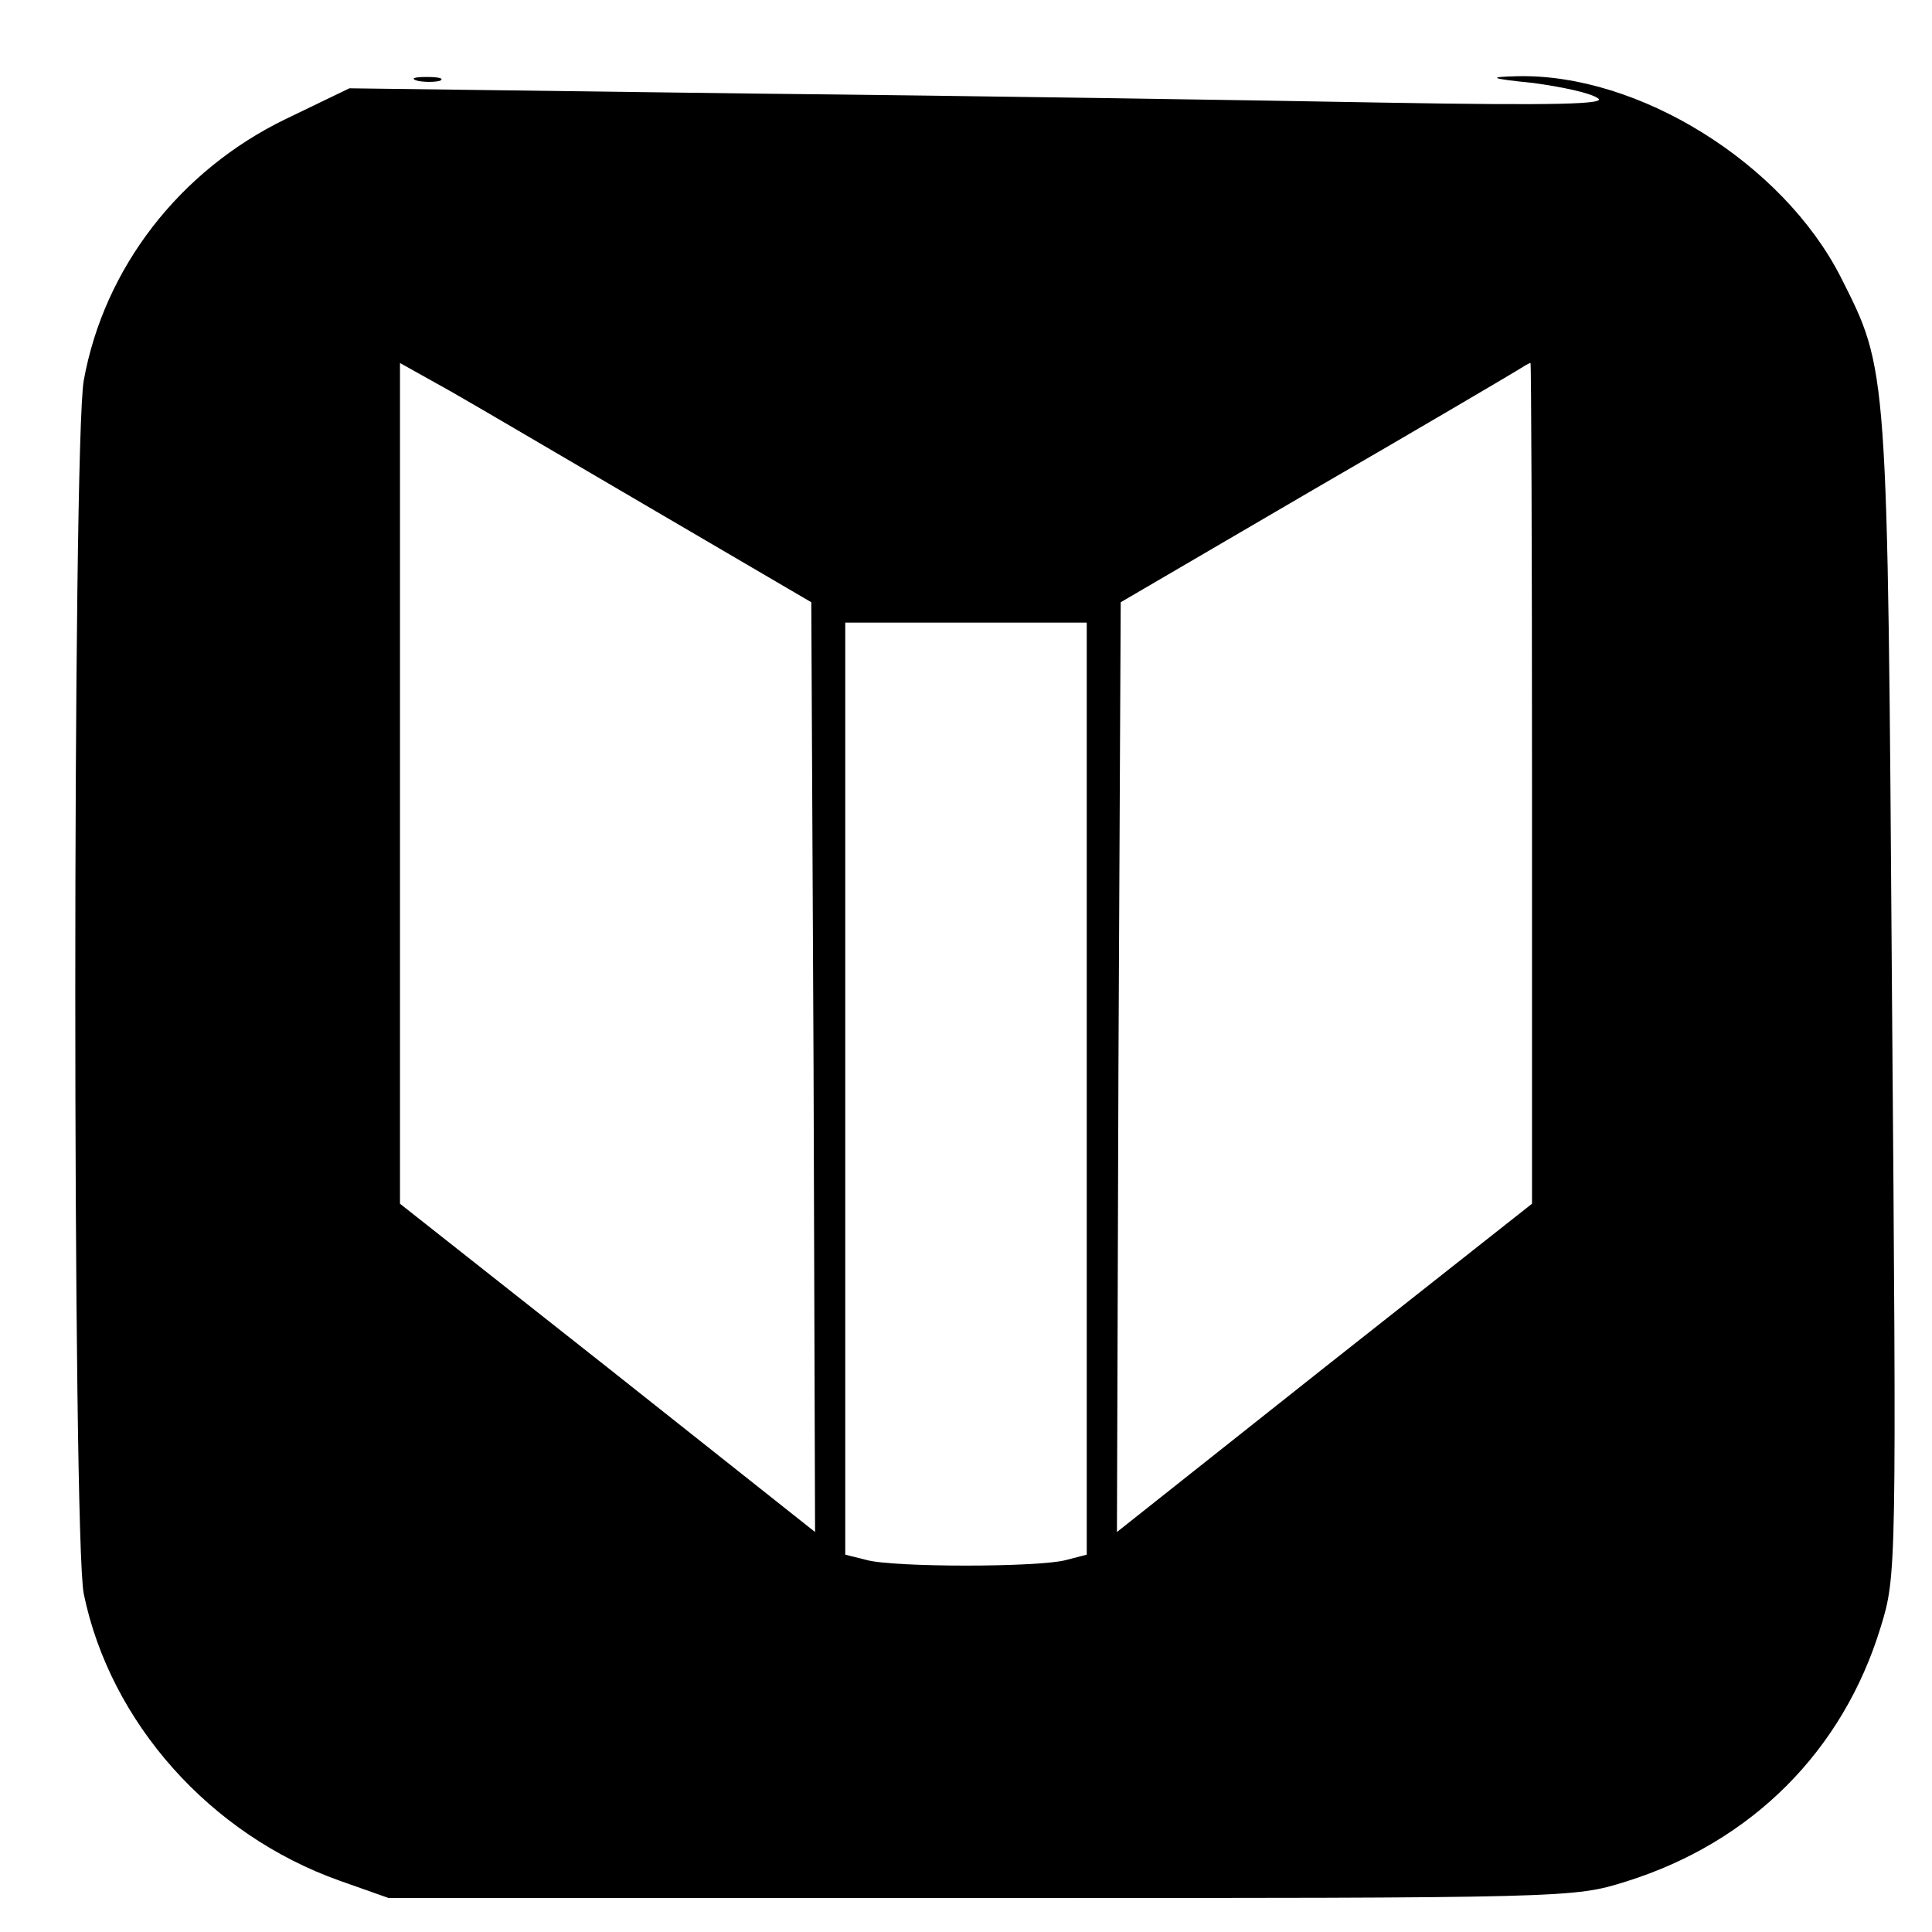
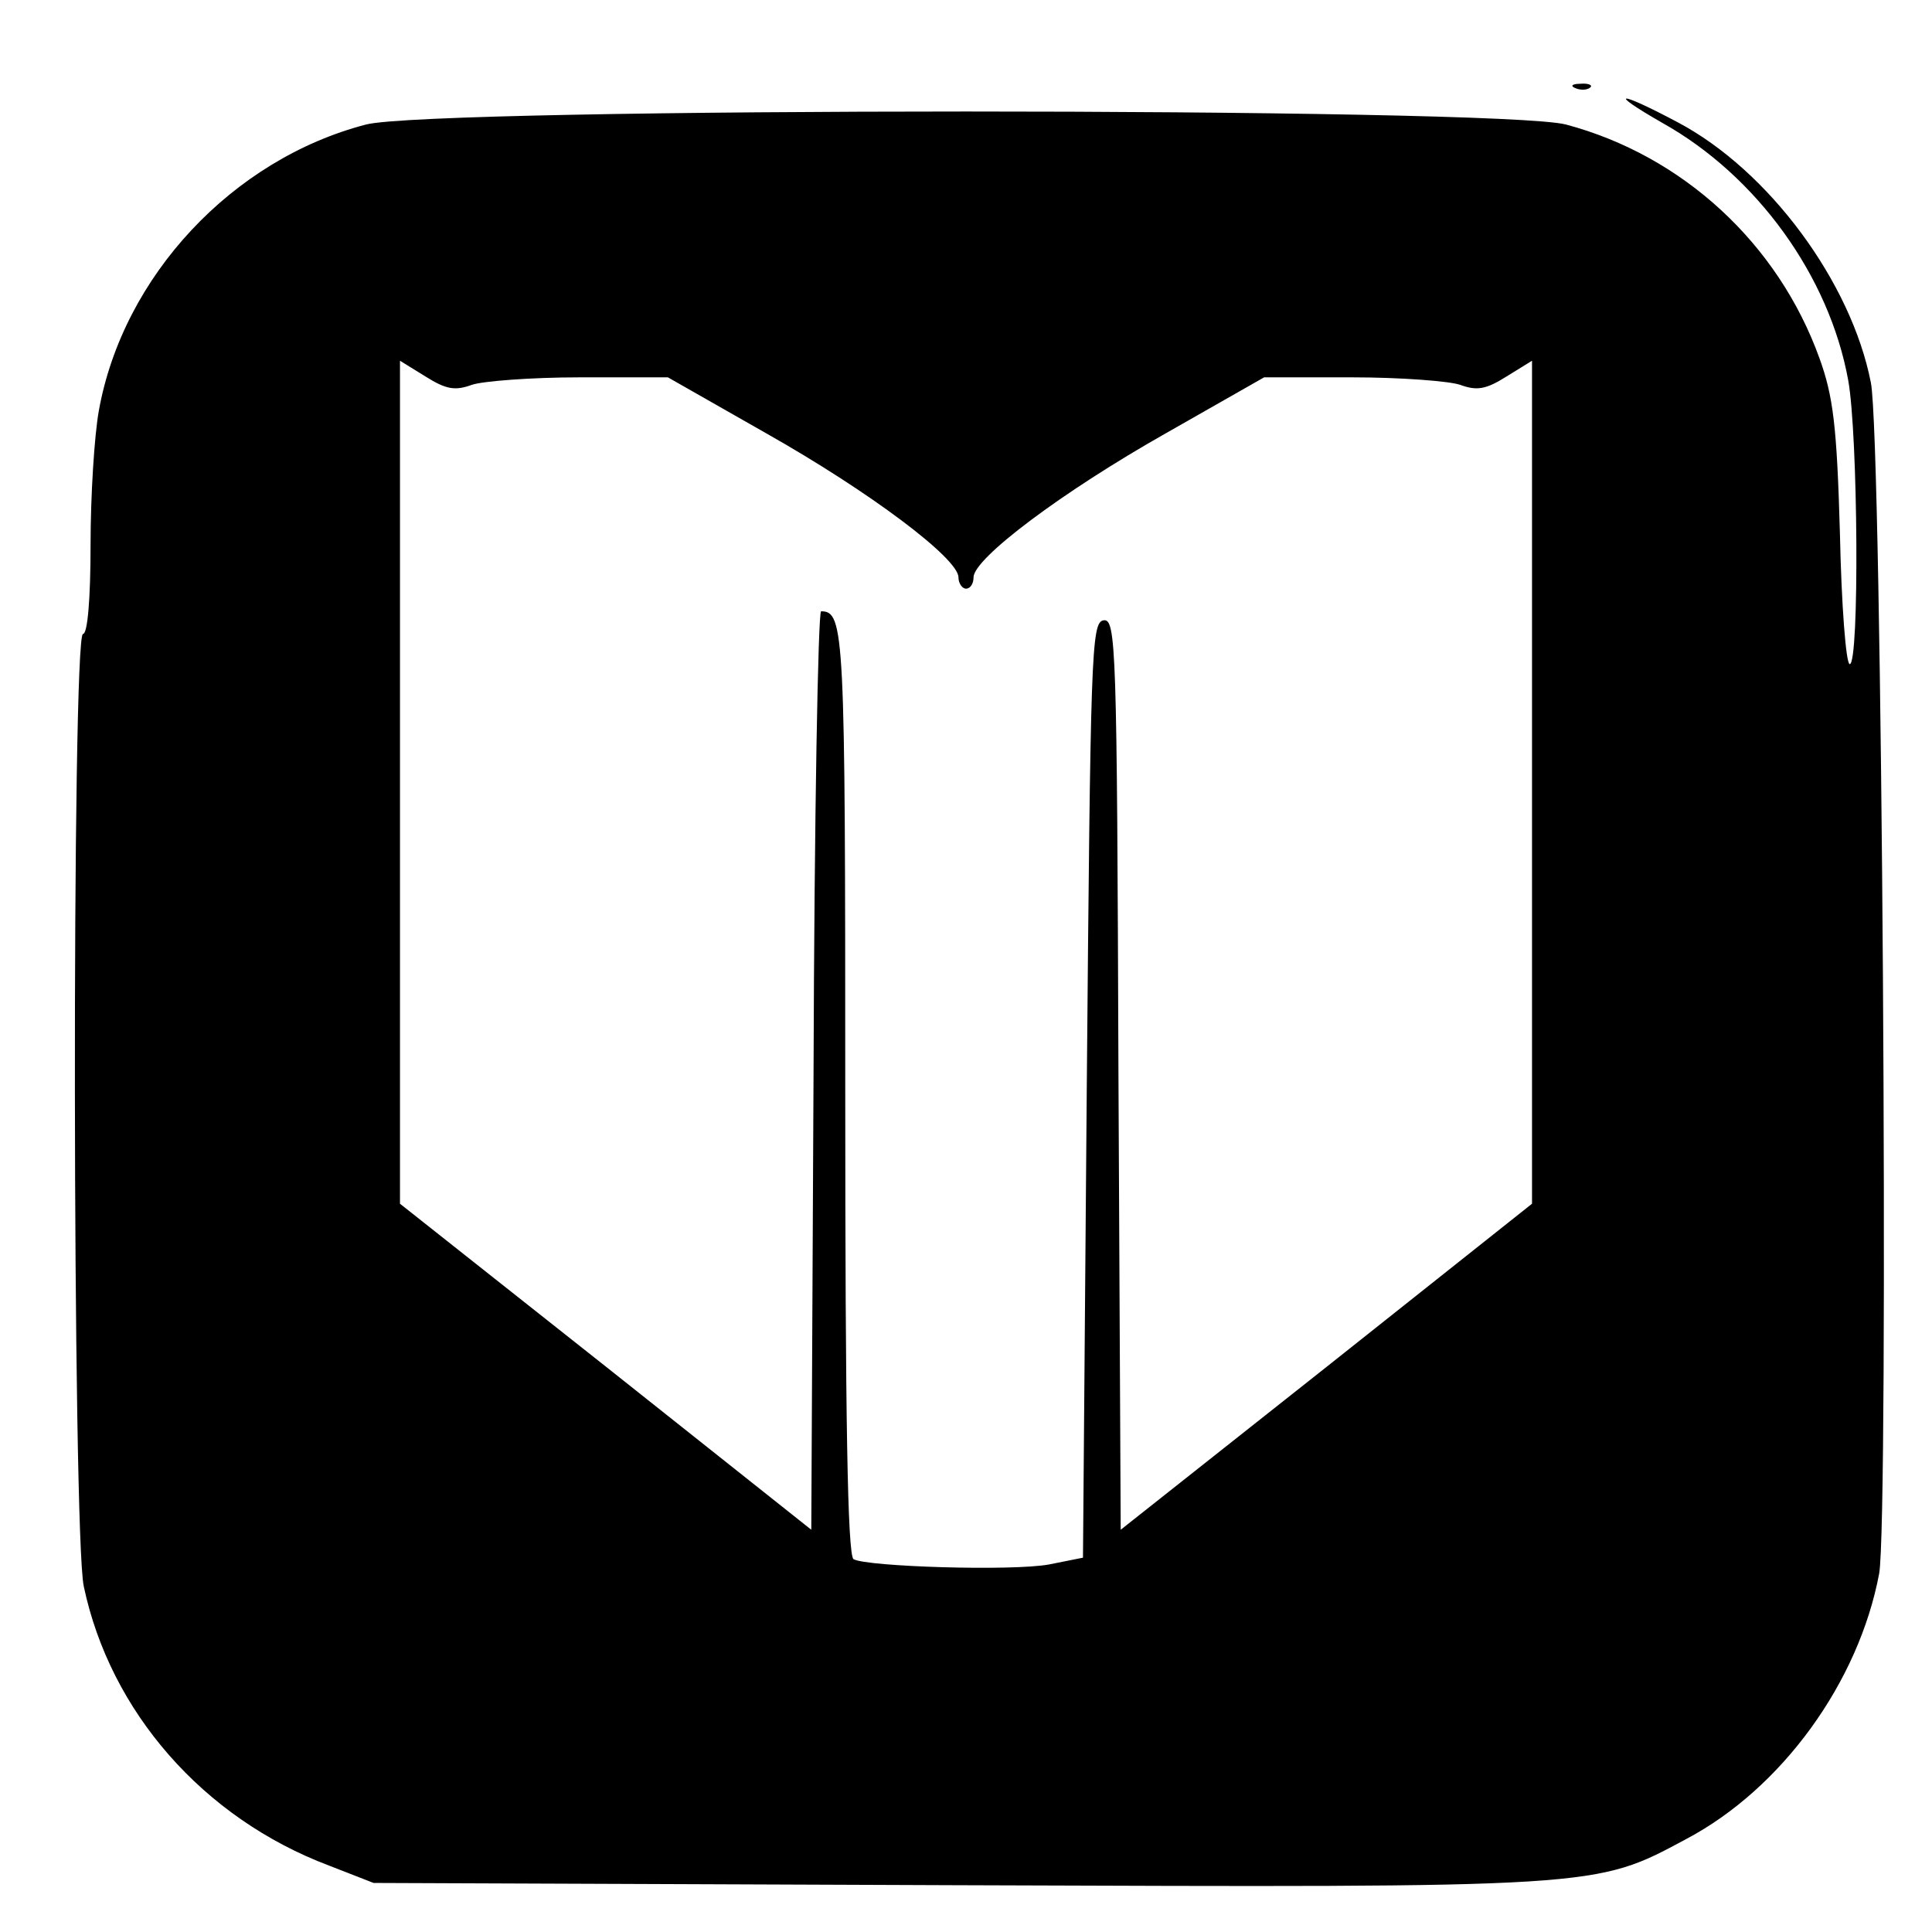
<svg xmlns="http://www.w3.org/2000/svg" version="1.0" width="256pt" height="256pt" viewBox="0 0 256 256" preserveAspectRatio="xMidYMid meet">
  <g transform="translate(0,256) scale(0.1,-0.1)" fill="#000000" stroke="none">
-     <path d="M553 2453 c9 -2 23 -2 30 0 6 3 -1 5 -18 5 -16 0 -22 -2 -12 -5z" />
-     <path d="M2032 2450 c37 -5 75 -13 85 -20 14 -8 -54 -10 -282 -6 -165 3 -541 9 -836 12 l-536 7 -85 -41 c-140 -68 -240 -197 -267 -346 -15 -83 -15 -1535 0 -1608 35 -170 167 -319 339 -380 l65 -23 785 0 c782 0 785 0 855 22 166 52 287 173 337 337 21 68 21 76 15 835 -6 841 -5 829 -68 954 -77 151 -268 270 -429 266 -39 -1 -37 -3 22 -9z m-1162 -568 l205 -120 3 -616 2 -616 -275 218 -275 217 0 557 0 557 68 -38 c37 -21 159 -93 272 -159z m1160 -359 l0 -558 -275 -217 -275 -218 2 616 3 616 255 149 c140 81 262 153 270 158 8 5 16 10 18 10 1 1 2 -250 2 -556z m-590 -405 l0 -618 -27 -7 c-36 -10 -230 -10 -265 0 l-28 7 0 618 0 617 160 0 160 0 0 -617z" />
+     <path d="M2088 2443 c7 -3 16 -2 19 1 4 3 -2 6 -13 5 -11 0 -14 -3 -6 -6z" />
+     <path d="M2203 2397 c125 -70 221 -203 246 -341 13 -72 15 -376 2 -376 -5 0 -11 78 -13 173 -4 143 -9 182 -27 232 -55 153 -182 269 -336 310 -88 23 -1502 23 -1590 0 -177 -46 -322 -201 -354 -379 -6 -33 -11 -113 -11 -178 0 -72 -4 -118 -10 -118 -15 0 -14 -1192 1 -1262 35 -166 158 -307 325 -370 l59 -23 772 -3 c854 -3 846 -4 967 61 127 67 229 208 256 352 13 73 4 1504 -11 1578 -26 133 -135 281 -256 345 -79 42 -95 42 -20 -1z m-1578 -347 c14 5 79 10 143 10 l117 0 130 -74 c138 -78 255 -166 255 -191 0 -8 5 -15 10 -15 6 0 10 7 10 15 0 25 117 113 255 191 l130 74 117 0 c64 0 129 -5 143 -10 22 -8 34 -6 61 11 l34 21 0 -559 0 -558 -272 -216 -273 -216 -3 604 c-2 568 -3 604 -20 601 -16 -3 -17 -44 -22 -623 l-5 -619 -45 -9 c-49 -9 -241 -3 -259 7 -8 5 -11 190 -11 620 0 609 -1 636 -32 636 -4 0 -9 -274 -10 -609 l-3 -608 -272 216 -273 216 0 558 0 559 34 -21 c27 -17 39 -19 61 -11z" />
  </g>
</svg>
